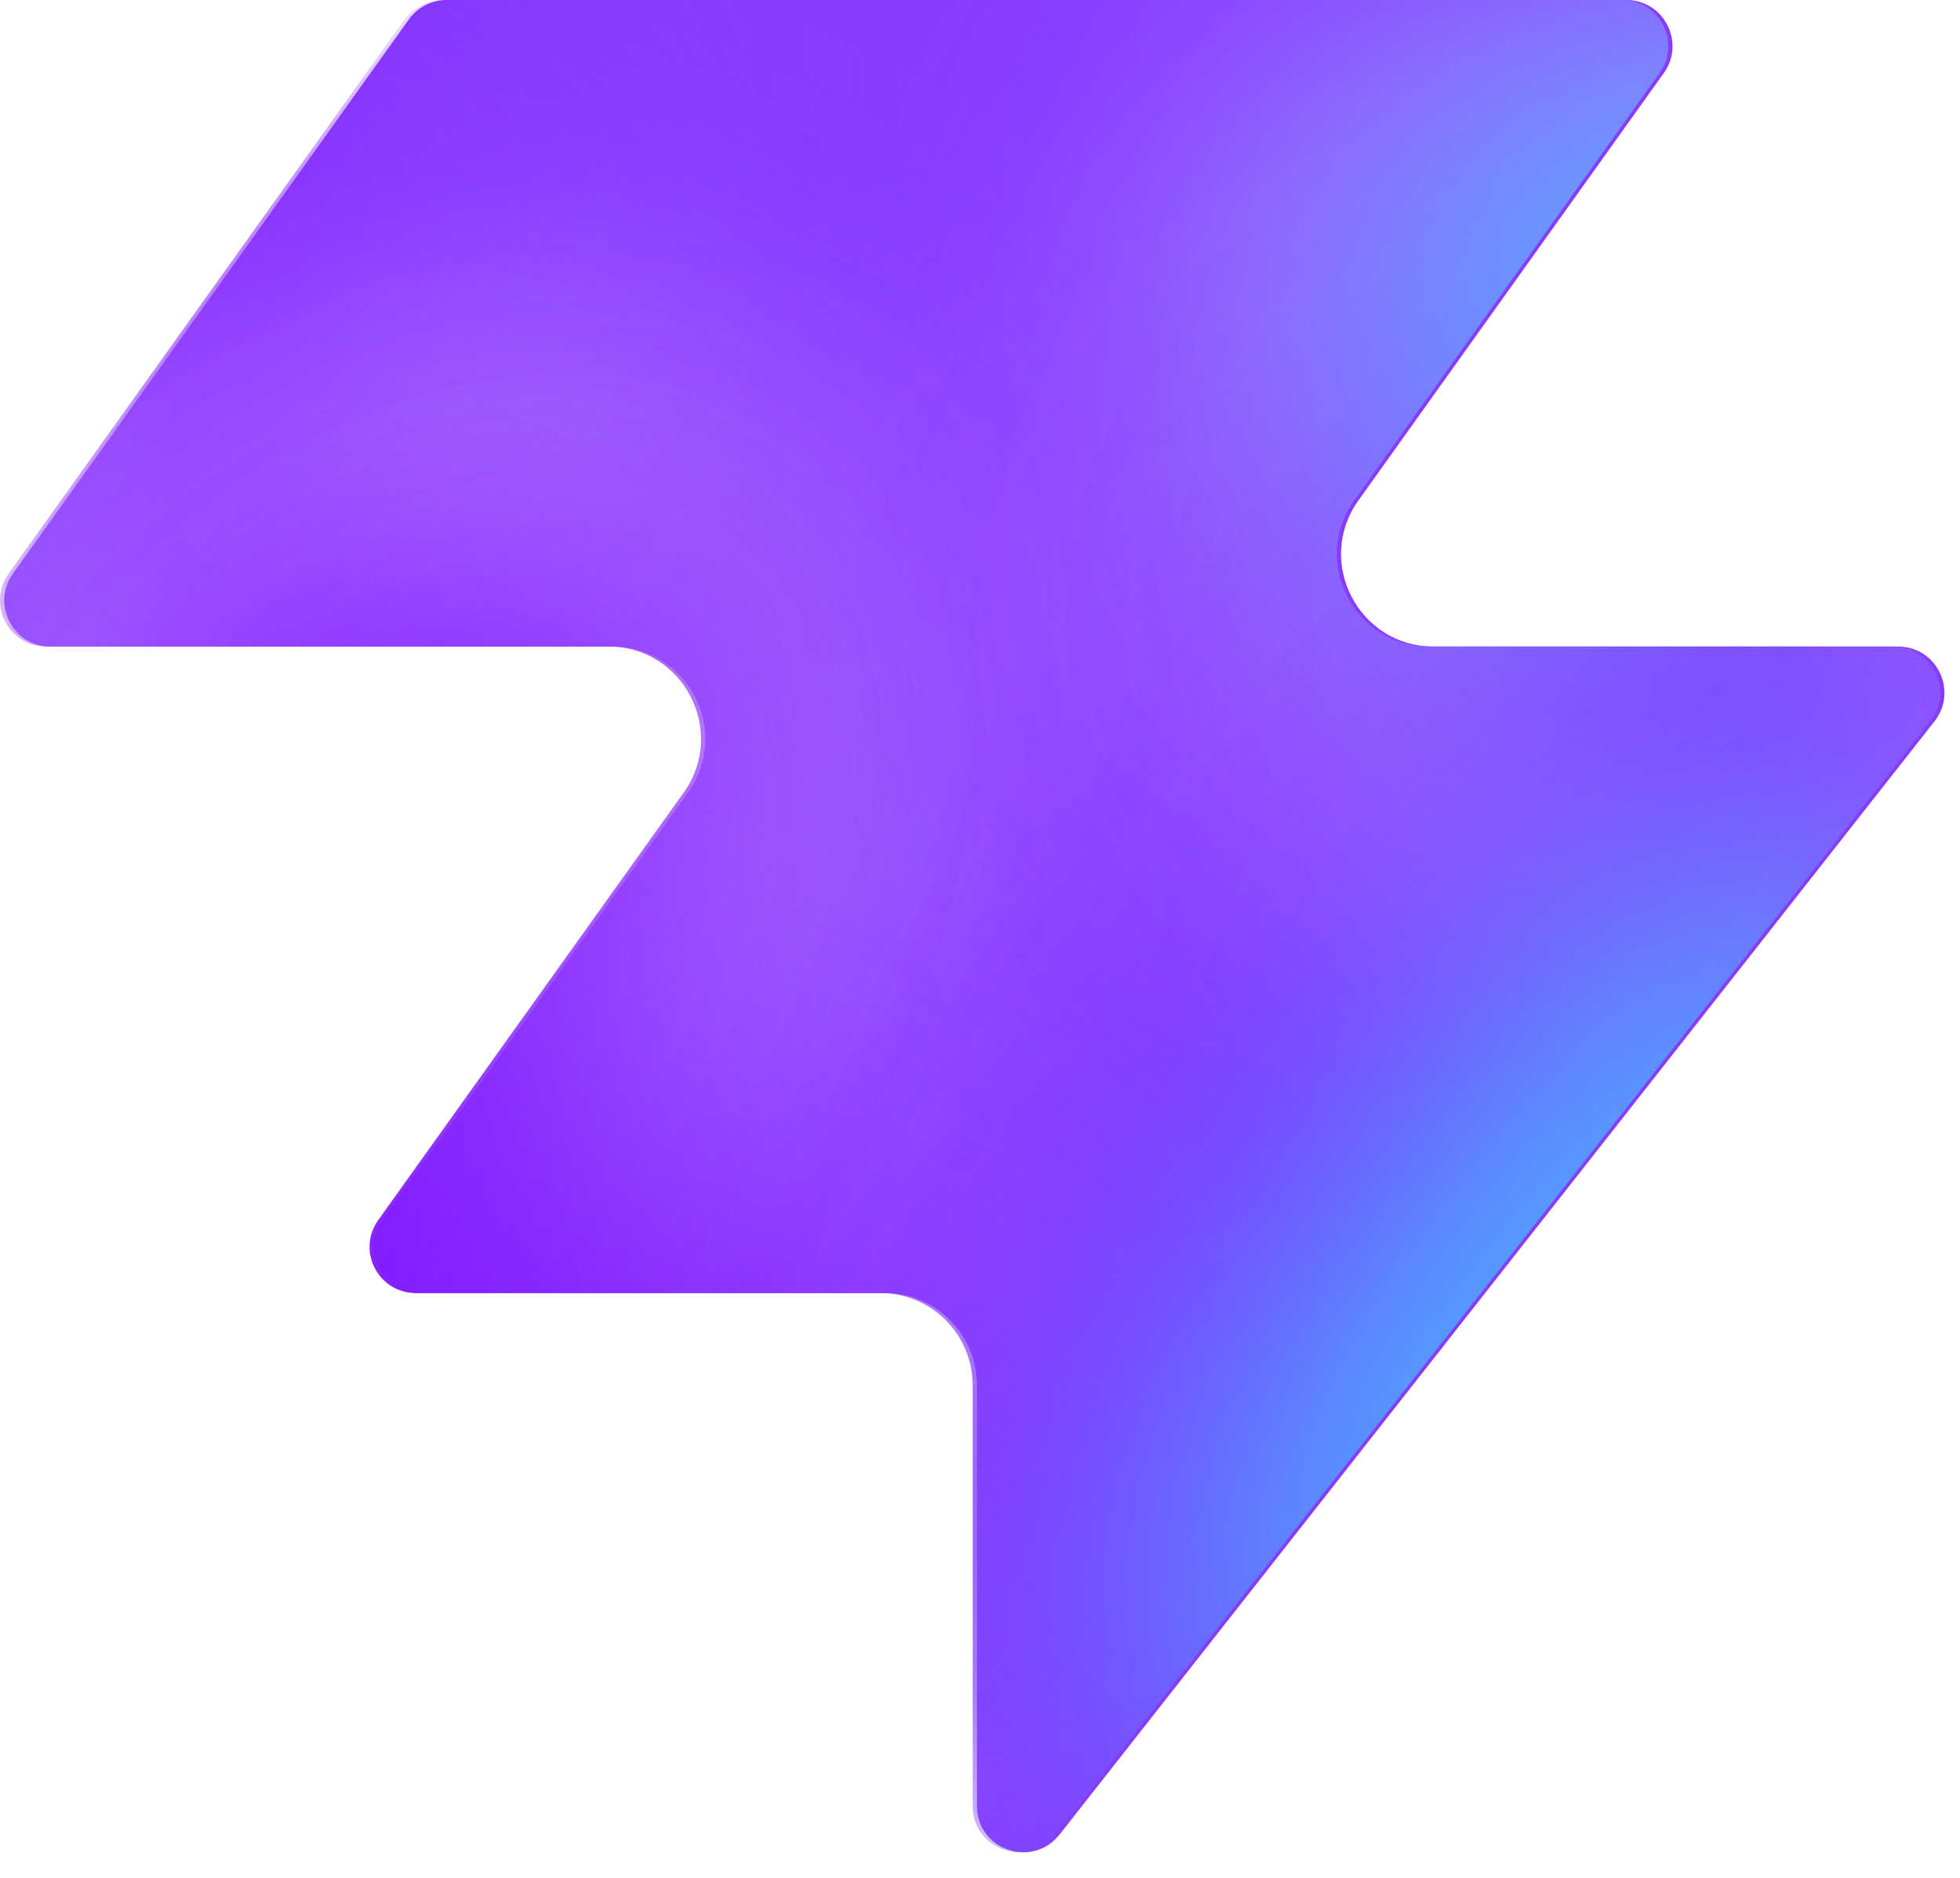
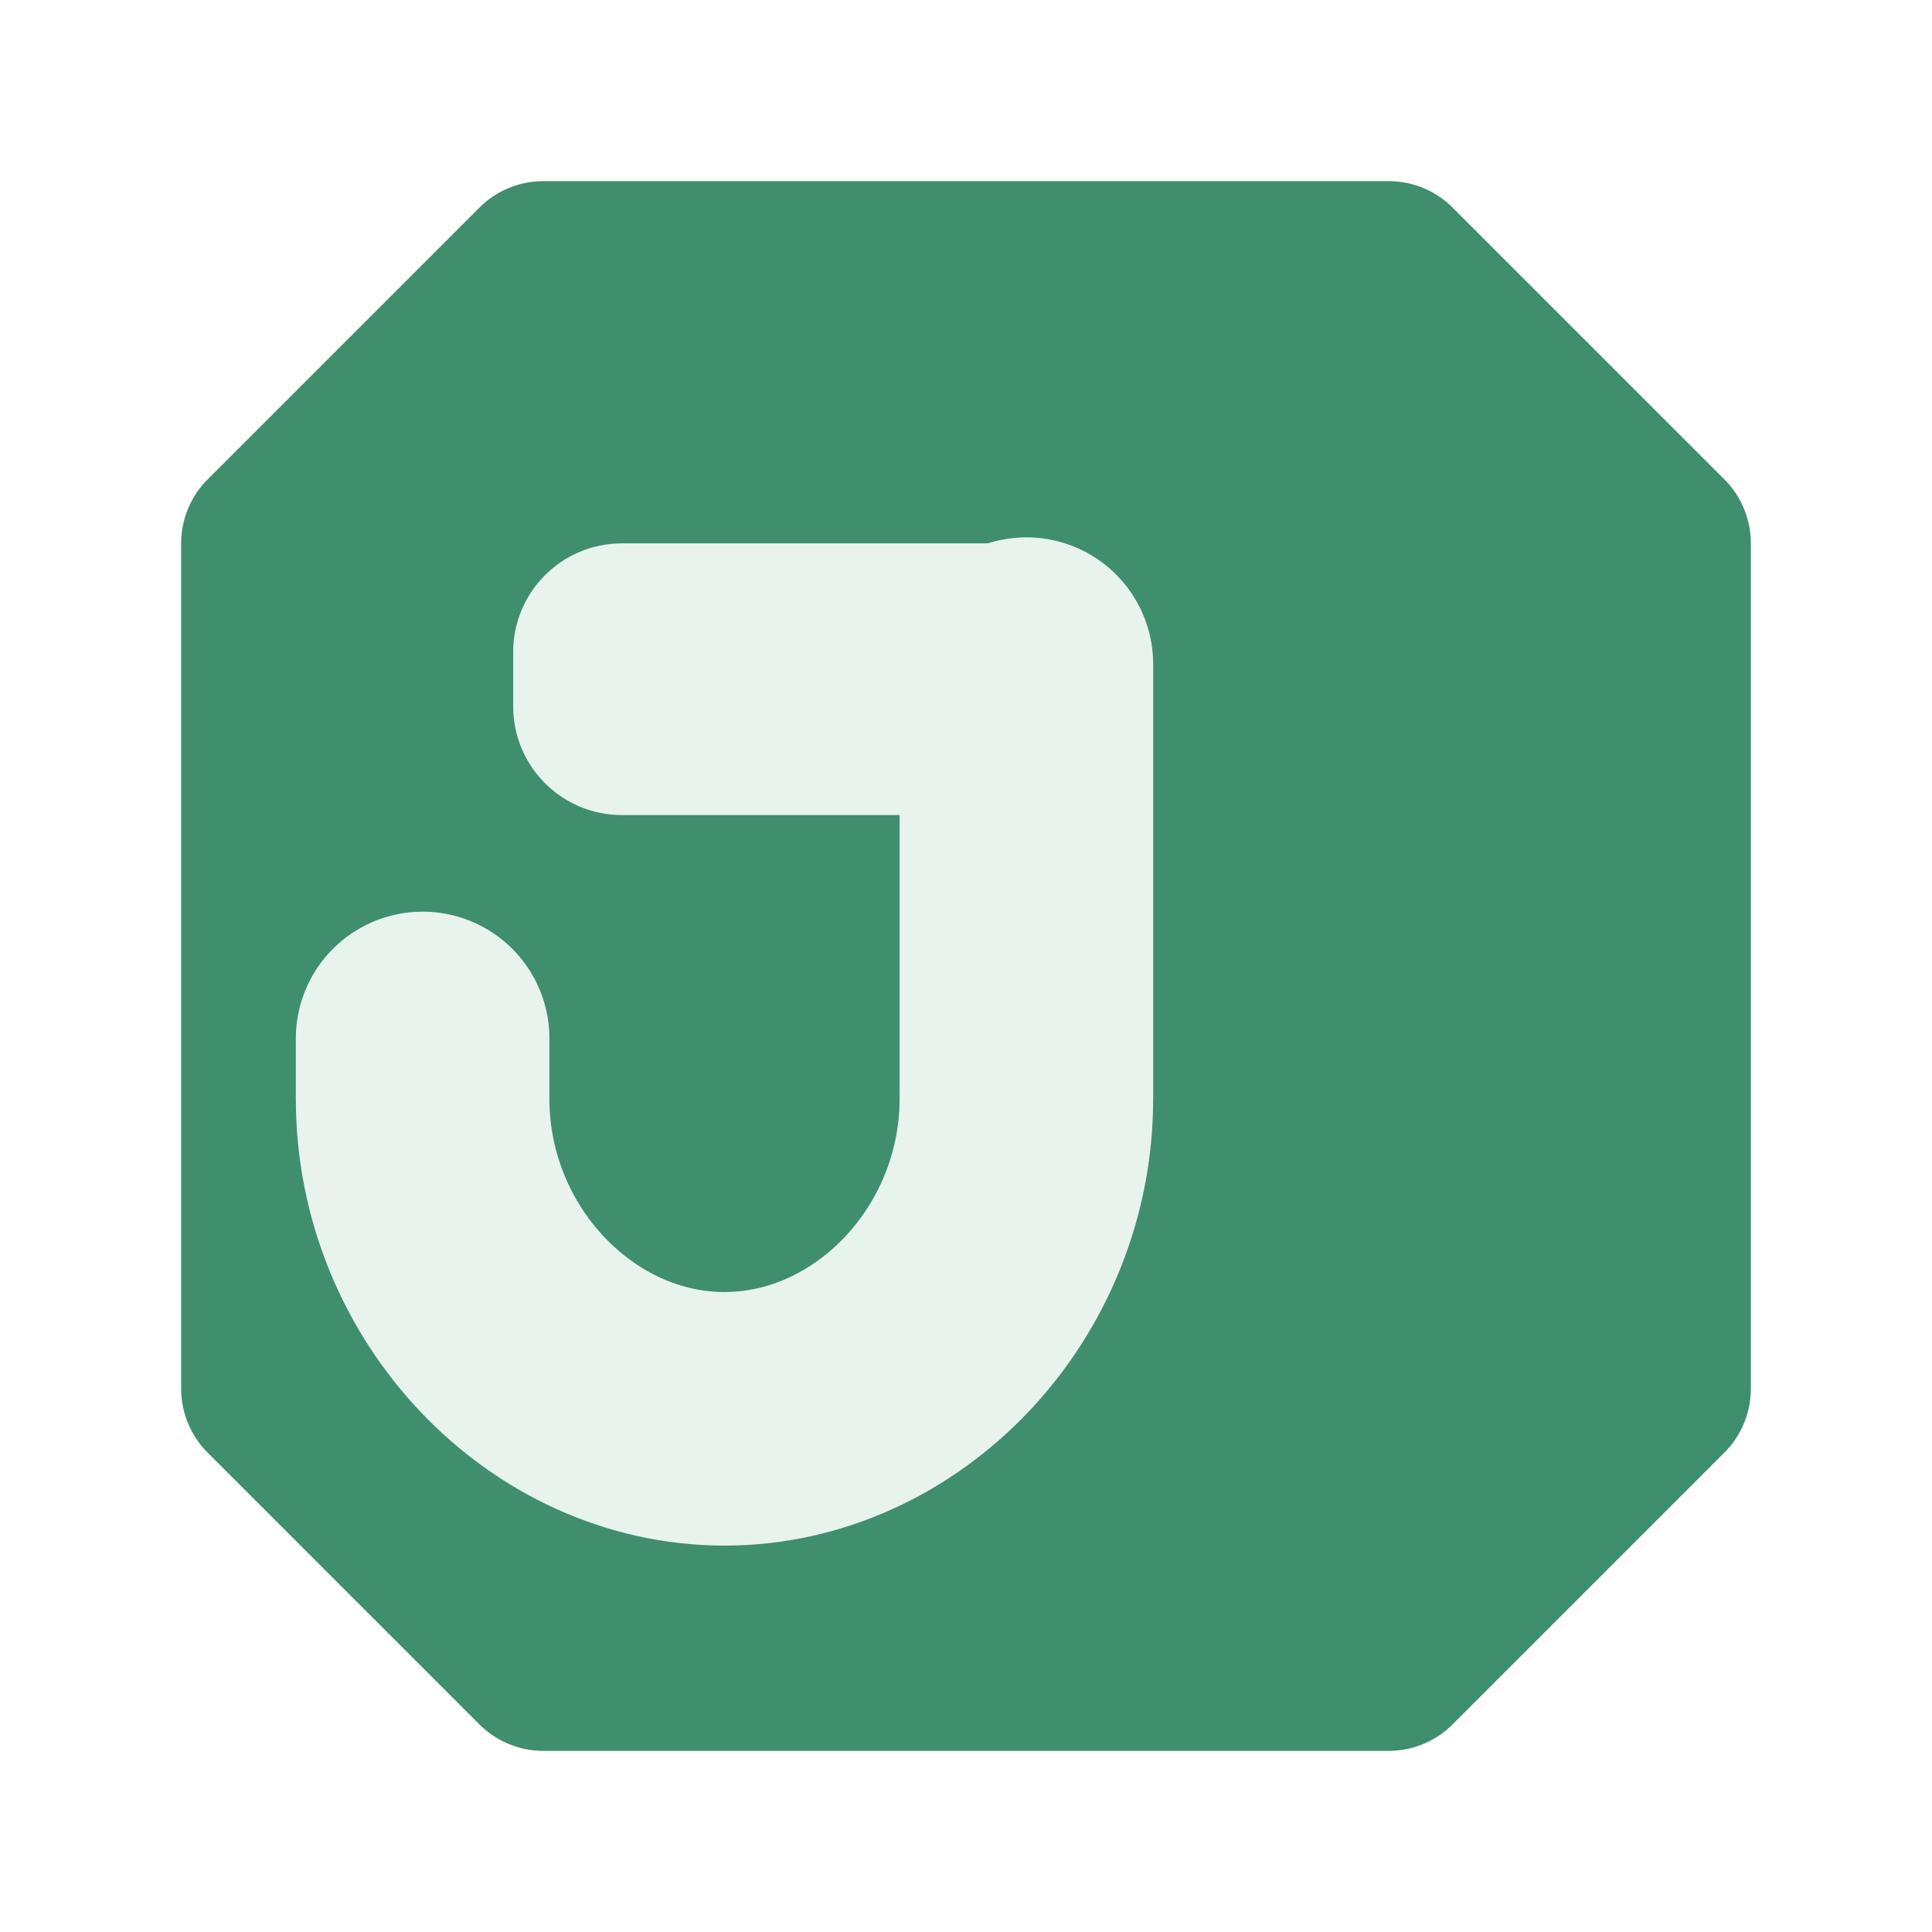
- <svg xmlns="http://www.w3.org/2000/svg" width="48" height="46" fill="none" viewBox="0 0 48 46">
-   <path fill="#863bff" d="M25.946 44.938c-.664.845-2.021.375-2.021-.698V33.937a2.26 2.26 0 0 0-2.262-2.262H10.287c-.92 0-1.456-1.04-.92-1.788l7.48-10.471c1.07-1.497 0-3.578-1.842-3.578H1.237c-.92 0-1.456-1.04-.92-1.788L10.013.474c.214-.297.556-.474.92-.474h28.894c.92 0 1.456 1.04.92 1.788l-7.48 10.471c-1.07 1.498 0 3.579 1.842 3.579h11.377c.943 0 1.473 1.088.89 1.83L25.947 44.94z" style="fill:#863bff;fill:color(display-p3 .525 .23 1);fill-opacity:1" />
-   <mask id="a" width="48" height="46" x="0" y="0" maskUnits="userSpaceOnUse" style="mask-type:alpha">
-     <path fill="#000" d="M25.842 44.938c-.664.844-2.021.375-2.021-.698V33.937a2.26 2.26 0 0 0-2.262-2.262H10.183c-.92 0-1.456-1.04-.92-1.788l7.48-10.471c1.07-1.498 0-3.579-1.842-3.579H1.133c-.92 0-1.456-1.04-.92-1.787L9.91.473c.214-.297.556-.474.92-.474h28.894c.92 0 1.456 1.04.92 1.788l-7.48 10.471c-1.07 1.498 0 3.578 1.842 3.578h11.377c.943 0 1.473 1.088.89 1.832L25.843 44.94z" style="fill:#000;fill-opacity:1" />
-   </mask>
-   <g mask="url(#a)">
-     <g filter="url(#b)">
-       <ellipse cx="5.508" cy="14.704" fill="#ede6ff" rx="5.508" ry="14.704" style="fill:#ede6ff;fill:color(display-p3 .927 .903 1);fill-opacity:1" transform="matrix(.00324 1 1 -.00324 -4.47 31.516)" />
-     </g>
-     <g filter="url(#c)">
-       <ellipse cx="10.399" cy="29.851" fill="#ede6ff" rx="10.399" ry="29.851" style="fill:#ede6ff;fill:color(display-p3 .927 .903 1);fill-opacity:1" transform="matrix(.00324 1 1 -.00324 -39.328 7.883)" />
-     </g>
-     <g filter="url(#d)">
-       <ellipse cx="5.508" cy="30.487" fill="#7e14ff" rx="5.508" ry="30.487" style="fill:#7e14ff;fill:color(display-p3 .492 .077 1);fill-opacity:1" transform="rotate(89.814 -25.913 -14.639)scale(1 -1)" />
-     </g>
-     <g filter="url(#e)">
-       <ellipse cx="5.508" cy="30.599" fill="#7e14ff" rx="5.508" ry="30.599" style="fill:#7e14ff;fill:color(display-p3 .492 .077 1);fill-opacity:1" transform="rotate(89.814 -32.644 -3.334)scale(1 -1)" />
-     </g>
-     <g filter="url(#f)">
-       <ellipse cx="5.508" cy="30.599" fill="#7e14ff" rx="5.508" ry="30.599" style="fill:#7e14ff;fill:color(display-p3 .492 .077 1);fill-opacity:1" transform="matrix(.00324 1 1 -.00324 -34.34 30.47)" />
-     </g>
-     <g filter="url(#g)">
-       <ellipse cx="14.072" cy="22.078" fill="#ede6ff" rx="14.072" ry="22.078" style="fill:#ede6ff;fill:color(display-p3 .927 .903 1);fill-opacity:1" transform="rotate(93.35 24.506 48.493)scale(-1 1)" />
-     </g>
-     <g filter="url(#h)">
-       <ellipse cx="3.47" cy="21.501" fill="#7e14ff" rx="3.47" ry="21.501" style="fill:#7e14ff;fill:color(display-p3 .492 .077 1);fill-opacity:1" transform="rotate(89.009 28.708 47.59)scale(-1 1)" />
-     </g>
-     <g filter="url(#i)">
-       <ellipse cx="3.47" cy="21.501" fill="#7e14ff" rx="3.47" ry="21.501" style="fill:#7e14ff;fill:color(display-p3 .492 .077 1);fill-opacity:1" transform="rotate(89.009 28.708 47.59)scale(-1 1)" />
-     </g>
-     <g filter="url(#j)">
-       <ellipse cx=".387" cy="8.972" fill="#7e14ff" rx="4.407" ry="29.108" style="fill:#7e14ff;fill:color(display-p3 .492 .077 1);fill-opacity:1" transform="rotate(39.51 .387 8.972)" />
-     </g>
-     <g filter="url(#k)">
-       <ellipse cx="47.523" cy="-6.092" fill="#7e14ff" rx="4.407" ry="29.108" style="fill:#7e14ff;fill:color(display-p3 .492 .077 1);fill-opacity:1" transform="rotate(37.892 47.523 -6.092)" />
-     </g>
-     <g filter="url(#l)">
-       <ellipse cx="41.412" cy="6.333" fill="#47bfff" rx="5.971" ry="9.665" style="fill:#47bfff;fill:color(display-p3 .28 .748 1);fill-opacity:1" transform="rotate(37.892 41.412 6.333)" />
-     </g>
-     <g filter="url(#m)">
-       <ellipse cx="-1.879" cy="38.332" fill="#7e14ff" rx="4.407" ry="29.108" style="fill:#7e14ff;fill:color(display-p3 .492 .077 1);fill-opacity:1" transform="rotate(37.892 -1.88 38.332)" />
-     </g>
-     <g filter="url(#n)">
-       <ellipse cx="-1.879" cy="38.332" fill="#7e14ff" rx="4.407" ry="29.108" style="fill:#7e14ff;fill:color(display-p3 .492 .077 1);fill-opacity:1" transform="rotate(37.892 -1.88 38.332)" />
-     </g>
-     <g filter="url(#o)">
-       <ellipse cx="35.651" cy="29.907" fill="#7e14ff" rx="4.407" ry="29.108" style="fill:#7e14ff;fill:color(display-p3 .492 .077 1);fill-opacity:1" transform="rotate(37.892 35.651 29.907)" />
-     </g>
-     <g filter="url(#p)">
-       <ellipse cx="38.418" cy="32.4" fill="#47bfff" rx="5.971" ry="15.297" style="fill:#47bfff;fill:color(display-p3 .28 .748 1);fill-opacity:1" transform="rotate(37.892 38.418 32.4)" />
-     </g>
-   </g>
-   <defs>
-     <filter id="b" width="60.045" height="41.654" x="-19.77" y="16.149" color-interpolation-filters="sRGB" filterUnits="userSpaceOnUse">
-       <feFlood flood-opacity="0" result="BackgroundImageFix" />
-       <feBlend in="SourceGraphic" in2="BackgroundImageFix" result="shape" />
-       <feGaussianBlur result="effect1_foregroundBlur_2002_17158" stdDeviation="7.659" />
-     </filter>
-     <filter id="c" width="90.34" height="51.437" x="-54.613" y="-7.533" color-interpolation-filters="sRGB" filterUnits="userSpaceOnUse">
-       <feFlood flood-opacity="0" result="BackgroundImageFix" />
-       <feBlend in="SourceGraphic" in2="BackgroundImageFix" result="shape" />
-       <feGaussianBlur result="effect1_foregroundBlur_2002_17158" stdDeviation="7.659" />
-     </filter>
-     <filter id="d" width="79.355" height="29.4" x="-49.64" y="2.03" color-interpolation-filters="sRGB" filterUnits="userSpaceOnUse">
-       <feFlood flood-opacity="0" result="BackgroundImageFix" />
-       <feBlend in="SourceGraphic" in2="BackgroundImageFix" result="shape" />
-       <feGaussianBlur result="effect1_foregroundBlur_2002_17158" stdDeviation="4.596" />
-     </filter>
-     <filter id="e" width="79.579" height="29.4" x="-45.045" y="20.029" color-interpolation-filters="sRGB" filterUnits="userSpaceOnUse">
-       <feFlood flood-opacity="0" result="BackgroundImageFix" />
-       <feBlend in="SourceGraphic" in2="BackgroundImageFix" result="shape" />
-       <feGaussianBlur result="effect1_foregroundBlur_2002_17158" stdDeviation="4.596" />
-     </filter>
-     <filter id="f" width="79.579" height="29.4" x="-43.513" y="21.178" color-interpolation-filters="sRGB" filterUnits="userSpaceOnUse">
-       <feFlood flood-opacity="0" result="BackgroundImageFix" />
-       <feBlend in="SourceGraphic" in2="BackgroundImageFix" result="shape" />
-       <feGaussianBlur result="effect1_foregroundBlur_2002_17158" stdDeviation="4.596" />
-     </filter>
-     <filter id="g" width="74.749" height="58.852" x="15.756" y="-17.901" color-interpolation-filters="sRGB" filterUnits="userSpaceOnUse">
-       <feFlood flood-opacity="0" result="BackgroundImageFix" />
-       <feBlend in="SourceGraphic" in2="BackgroundImageFix" result="shape" />
-       <feGaussianBlur result="effect1_foregroundBlur_2002_17158" stdDeviation="7.659" />
-     </filter>
-     <filter id="h" width="61.377" height="25.362" x="23.548" y="2.284" color-interpolation-filters="sRGB" filterUnits="userSpaceOnUse">
-       <feFlood flood-opacity="0" result="BackgroundImageFix" />
-       <feBlend in="SourceGraphic" in2="BackgroundImageFix" result="shape" />
-       <feGaussianBlur result="effect1_foregroundBlur_2002_17158" stdDeviation="4.596" />
-     </filter>
-     <filter id="i" width="61.377" height="25.362" x="23.548" y="2.284" color-interpolation-filters="sRGB" filterUnits="userSpaceOnUse">
-       <feFlood flood-opacity="0" result="BackgroundImageFix" />
-       <feBlend in="SourceGraphic" in2="BackgroundImageFix" result="shape" />
-       <feGaussianBlur result="effect1_foregroundBlur_2002_17158" stdDeviation="4.596" />
-     </filter>
-     <filter id="j" width="56.045" height="63.649" x="-27.636" y="-22.853" color-interpolation-filters="sRGB" filterUnits="userSpaceOnUse">
-       <feFlood flood-opacity="0" result="BackgroundImageFix" />
-       <feBlend in="SourceGraphic" in2="BackgroundImageFix" result="shape" />
-       <feGaussianBlur result="effect1_foregroundBlur_2002_17158" stdDeviation="4.596" />
-     </filter>
-     <filter id="k" width="54.814" height="64.646" x="20.116" y="-38.415" color-interpolation-filters="sRGB" filterUnits="userSpaceOnUse">
-       <feFlood flood-opacity="0" result="BackgroundImageFix" />
-       <feBlend in="SourceGraphic" in2="BackgroundImageFix" result="shape" />
-       <feGaussianBlur result="effect1_foregroundBlur_2002_17158" stdDeviation="4.596" />
-     </filter>
-     <filter id="l" width="33.541" height="35.313" x="24.641" y="-11.323" color-interpolation-filters="sRGB" filterUnits="userSpaceOnUse">
-       <feFlood flood-opacity="0" result="BackgroundImageFix" />
-       <feBlend in="SourceGraphic" in2="BackgroundImageFix" result="shape" />
-       <feGaussianBlur result="effect1_foregroundBlur_2002_17158" stdDeviation="4.596" />
-     </filter>
-     <filter id="m" width="54.814" height="64.646" x="-29.286" y="6.009" color-interpolation-filters="sRGB" filterUnits="userSpaceOnUse">
-       <feFlood flood-opacity="0" result="BackgroundImageFix" />
-       <feBlend in="SourceGraphic" in2="BackgroundImageFix" result="shape" />
-       <feGaussianBlur result="effect1_foregroundBlur_2002_17158" stdDeviation="4.596" />
-     </filter>
-     <filter id="n" width="54.814" height="64.646" x="-29.286" y="6.009" color-interpolation-filters="sRGB" filterUnits="userSpaceOnUse">
-       <feFlood flood-opacity="0" result="BackgroundImageFix" />
-       <feBlend in="SourceGraphic" in2="BackgroundImageFix" result="shape" />
-       <feGaussianBlur result="effect1_foregroundBlur_2002_17158" stdDeviation="4.596" />
-     </filter>
-     <filter id="o" width="54.814" height="64.646" x="8.244" y="-2.416" color-interpolation-filters="sRGB" filterUnits="userSpaceOnUse">
-       <feFlood flood-opacity="0" result="BackgroundImageFix" />
-       <feBlend in="SourceGraphic" in2="BackgroundImageFix" result="shape" />
-       <feGaussianBlur result="effect1_foregroundBlur_2002_17158" stdDeviation="4.596" />
-     </filter>
-     <filter id="p" width="39.409" height="43.623" x="18.713" y="10.588" color-interpolation-filters="sRGB" filterUnits="userSpaceOnUse">
-       <feFlood flood-opacity="0" result="BackgroundImageFix" />
-       <feBlend in="SourceGraphic" in2="BackgroundImageFix" result="shape" />
-       <feGaussianBlur result="effect1_foregroundBlur_2002_17158" stdDeviation="4.596" />
-     </filter>
-   </defs>
+ <svg xmlns="http://www.w3.org/2000/svg" viewBox="0 0 32 32" width="32" height="32" fill="none" role="img" aria-label="Jade">
+   <path d="M9 4.5 H23 L27.5 9 V23 L23 27.5 H9 L4.5 23 V9 L9 4.5 Z" fill="#3F8F6E" stroke="#3F8F6E" stroke-width="3" stroke-linejoin="round" />
+   <path d="M17 11 V18.2 C17 21.1 14.7 23.5 12 23.5 C9.3 23.5 7 21.1 7 18.2 V17.2" stroke="#E8F3EE" stroke-width="4.2" stroke-linecap="round" stroke-linejoin="round" />
+   <rect x="8.5" y="9" width="10.5" height="4.5" rx="1.8" fill="#E8F3EE" />
</svg>
